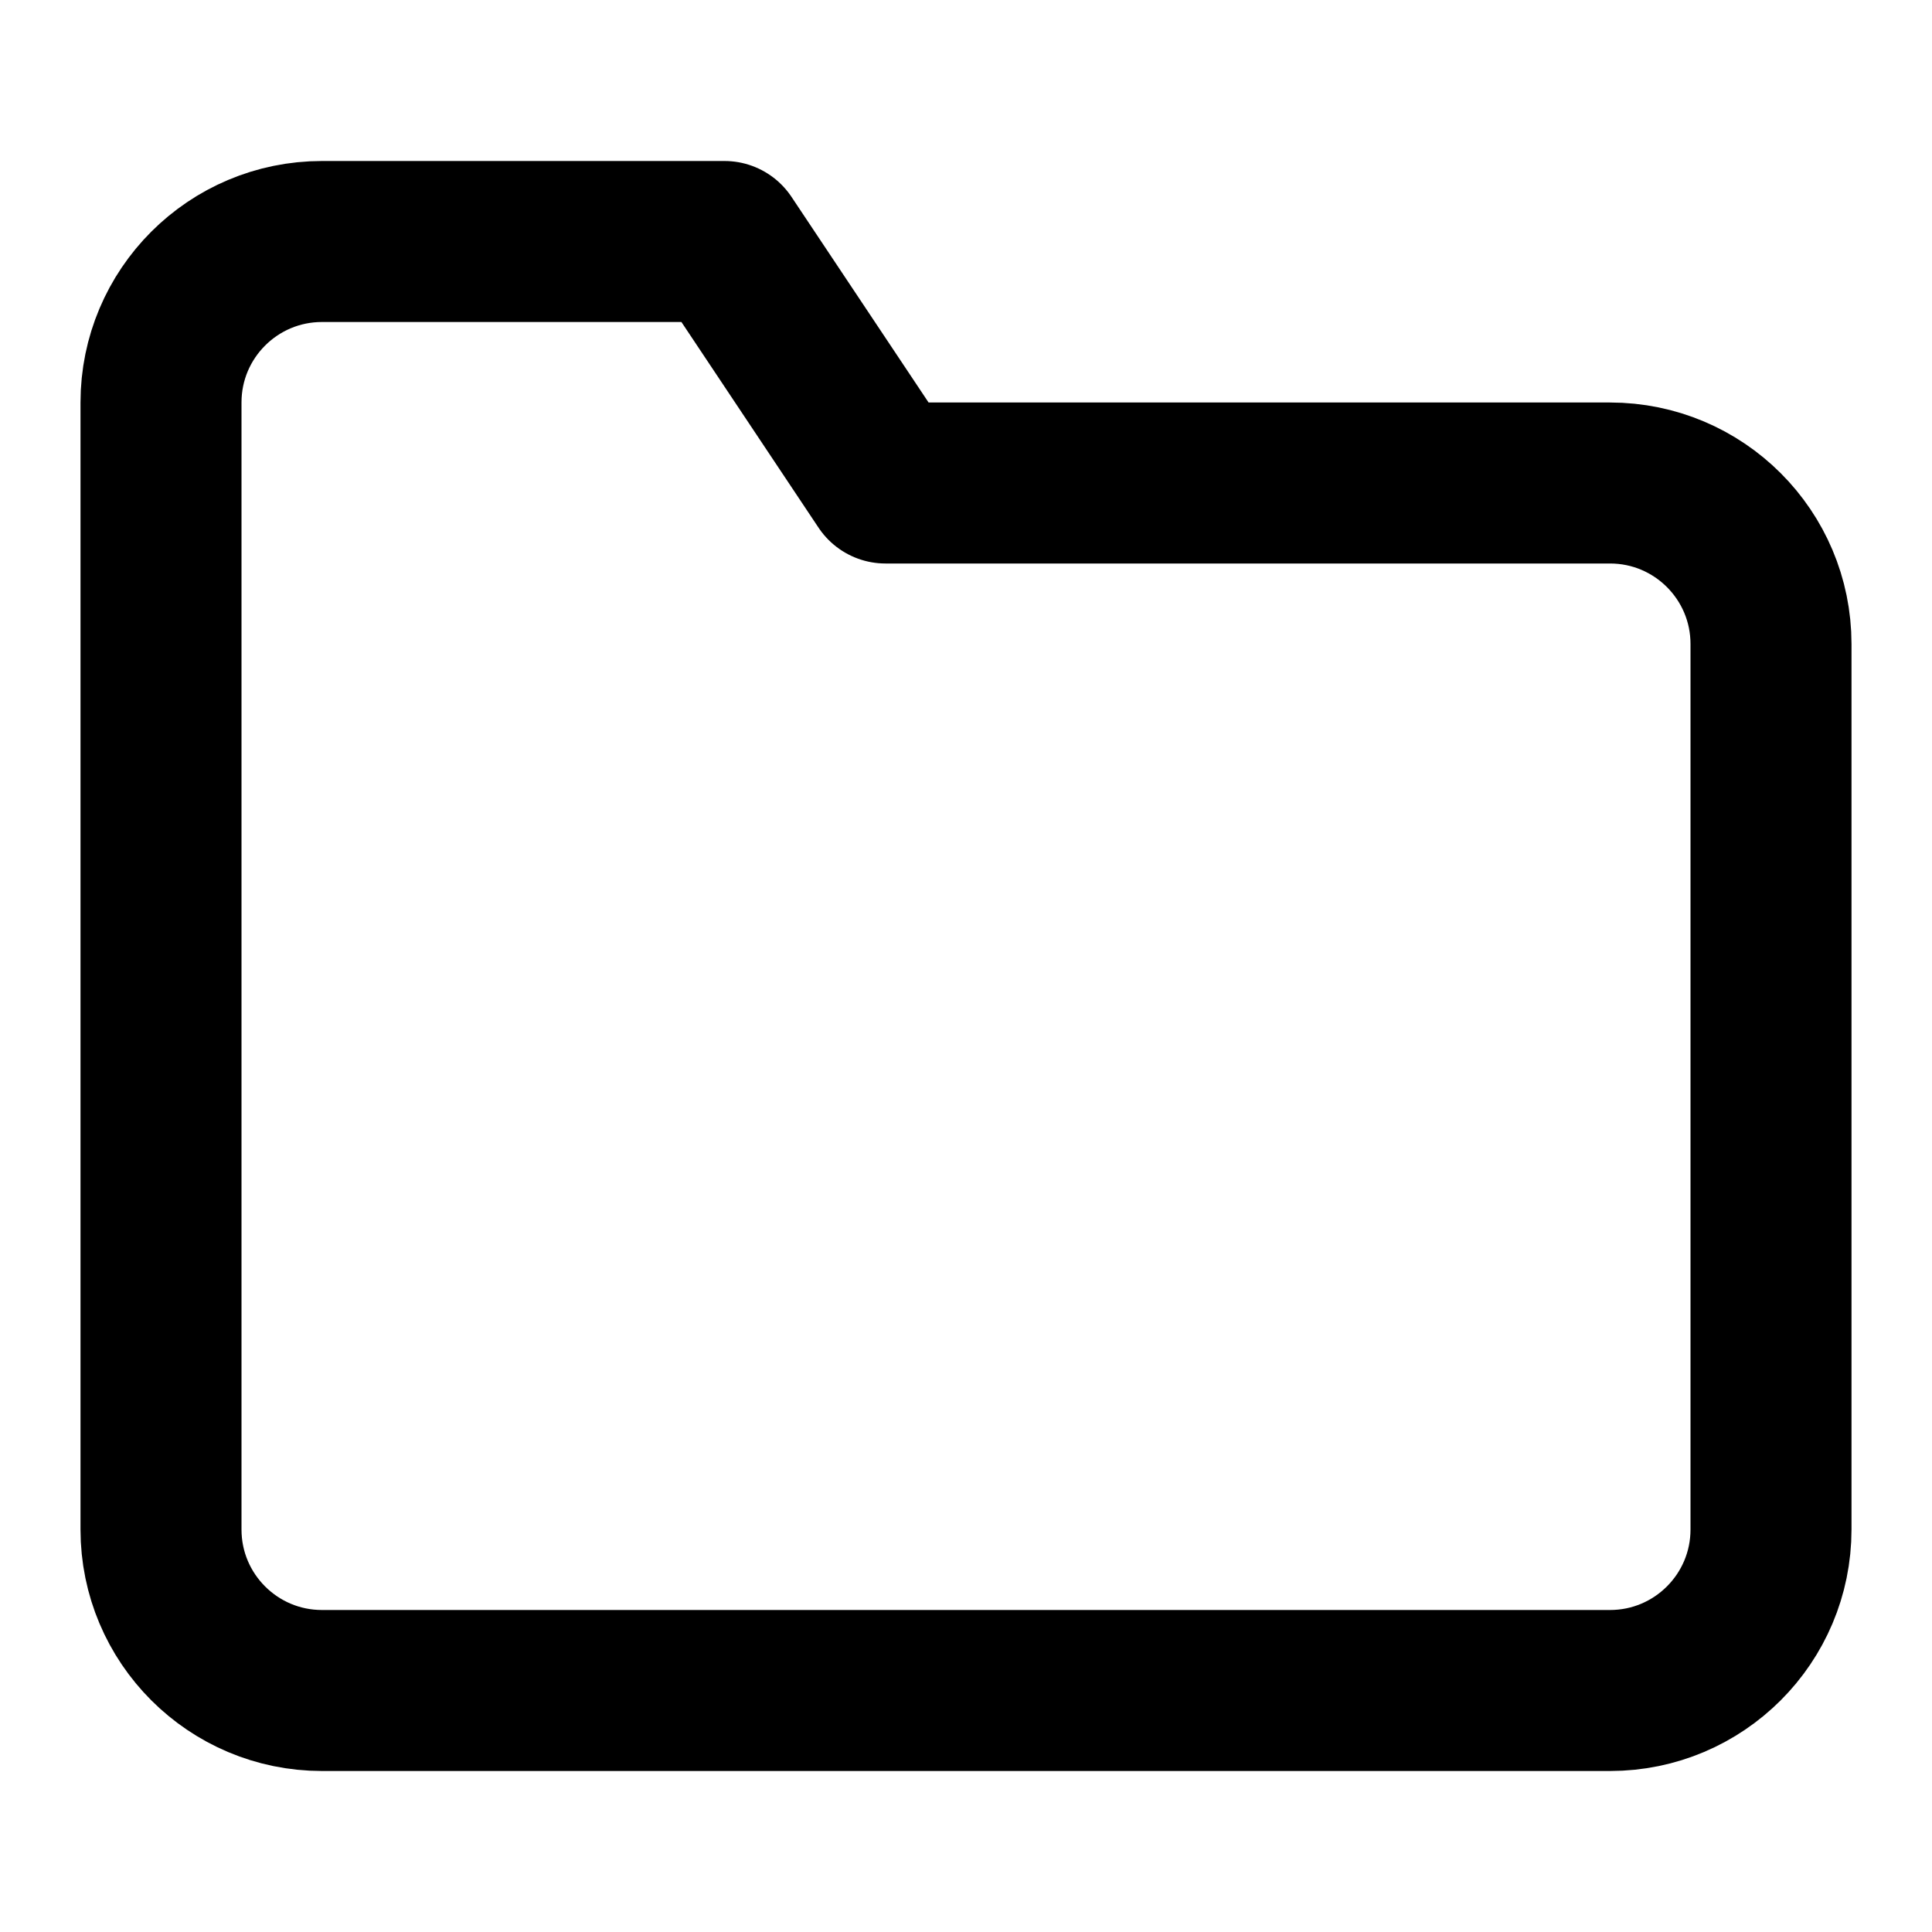
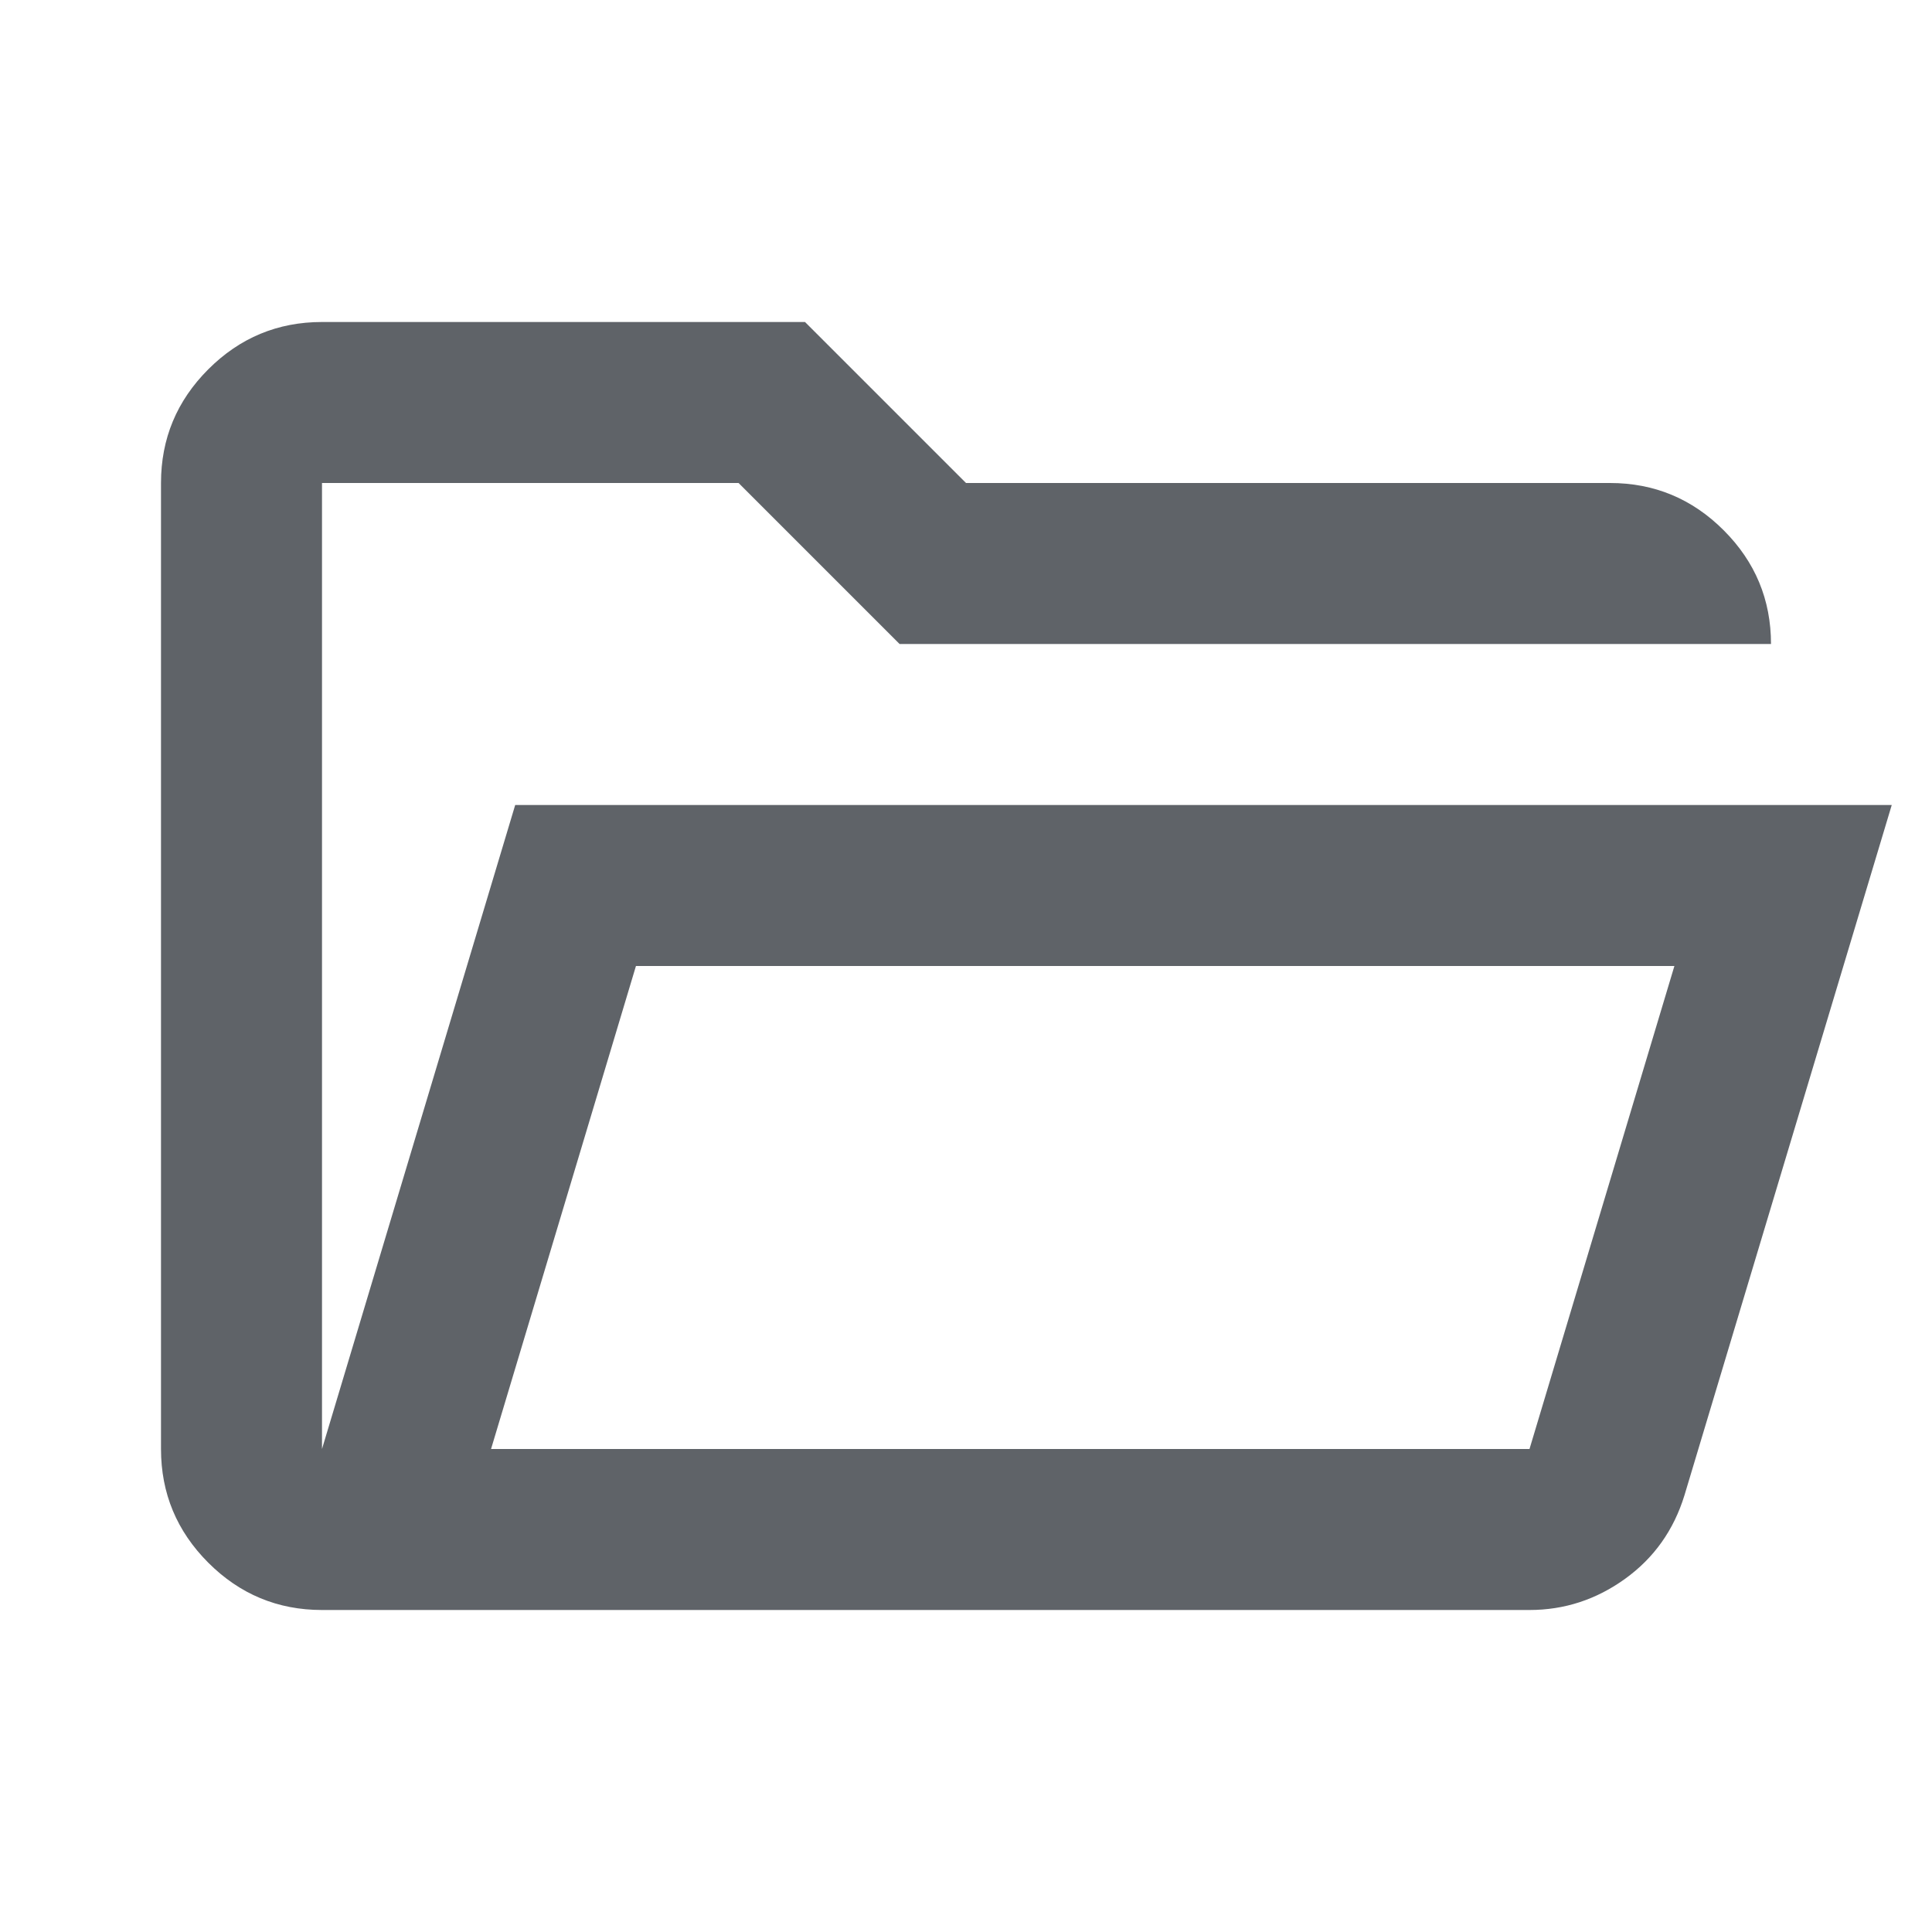
- <svg xmlns="http://www.w3.org/2000/svg" width="24" height="24" viewBox="0 0 24 24" fill="none" stroke="currentColor" stroke-width="2" stroke-linecap="round" stroke-linejoin="round" class="feather feather-folder">
-   <path d="M22 19a2 2 0 0 1-2 2H4a2 2 0 0 1-2-2V5a2 2 0 0 1 2-2h5l2 3h9a2 2 0 0 1 2 2z" />
+ <svg xmlns="http://www.w3.org/2000/svg" height="24px" viewBox="0 -960 960 960" width="24px" fill="#5f6368">
+   <path d="M160-160q-33 0-56.5-23.5T80-240v-480q0-33 23.5-56.5T160-800h240l80 80h320q33 0 56.5 23.5T880-640H447l-80-80H160v480l96-320h684L837-217q-8 26-29.5 41.5T760-160H160Zm84-80h516l72-240H316l-72 240Zm0 0 72-240-72 240Zm-84-400v-80 80Z" />
</svg>
